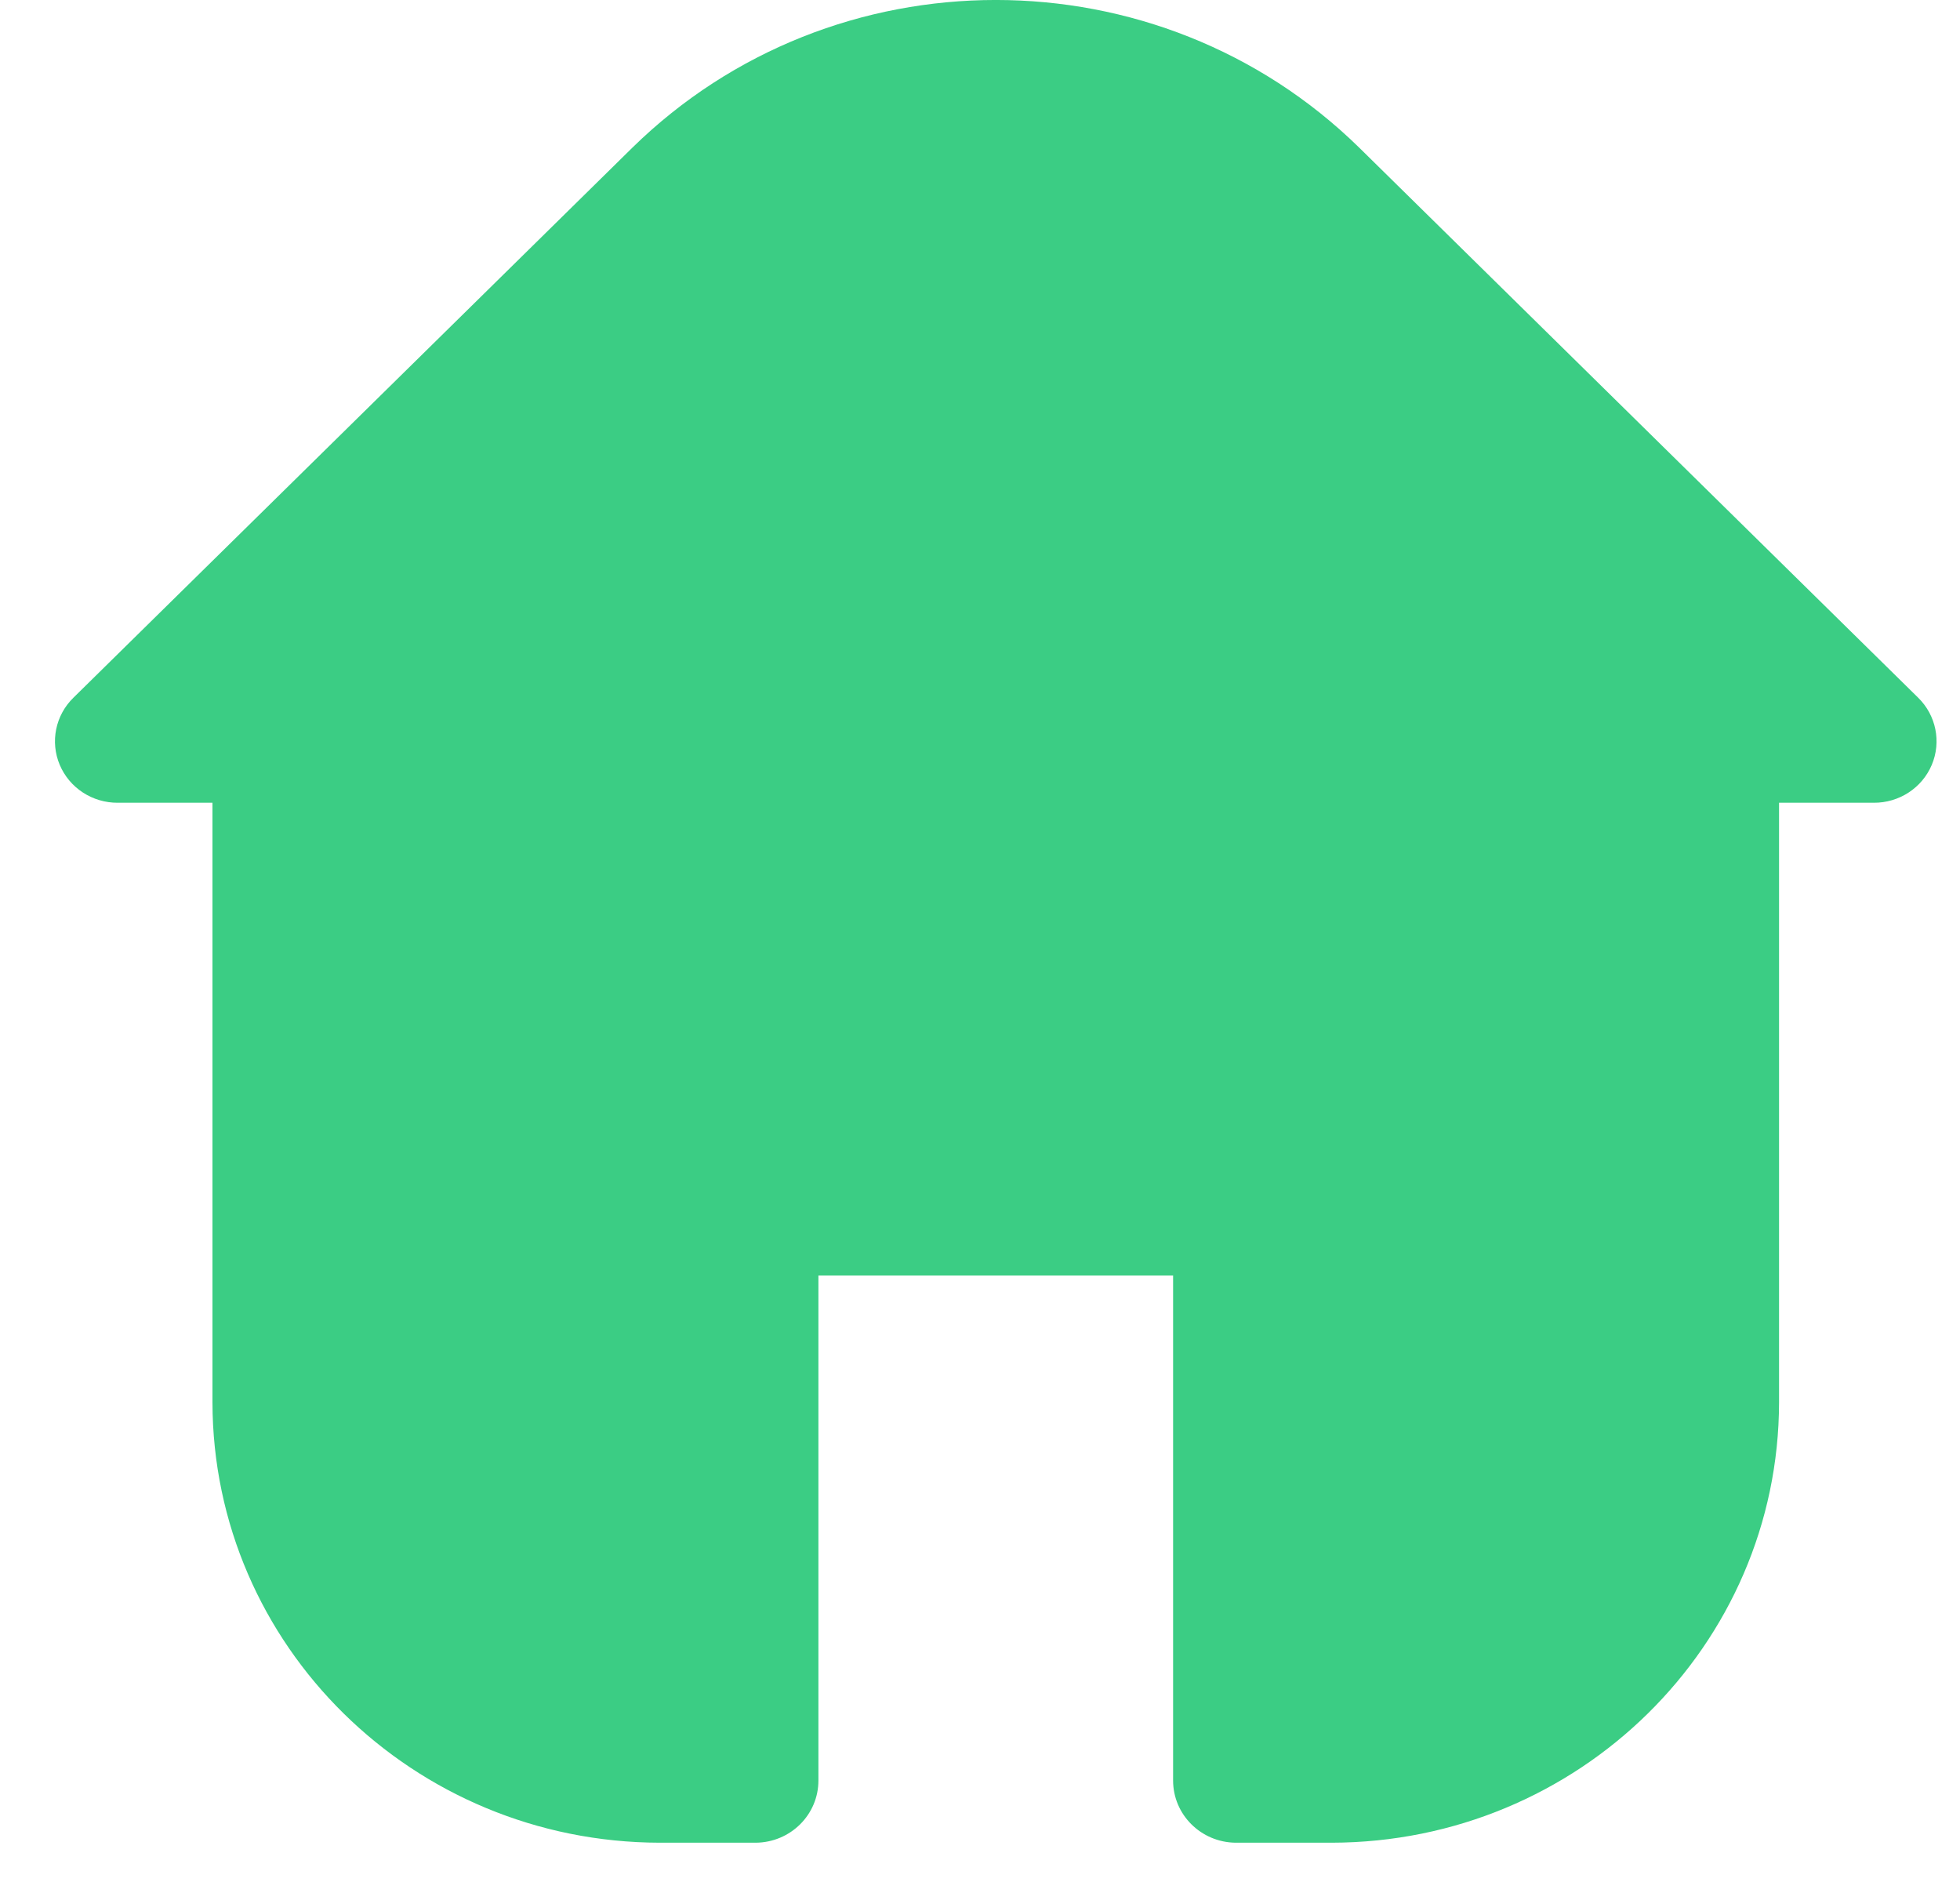
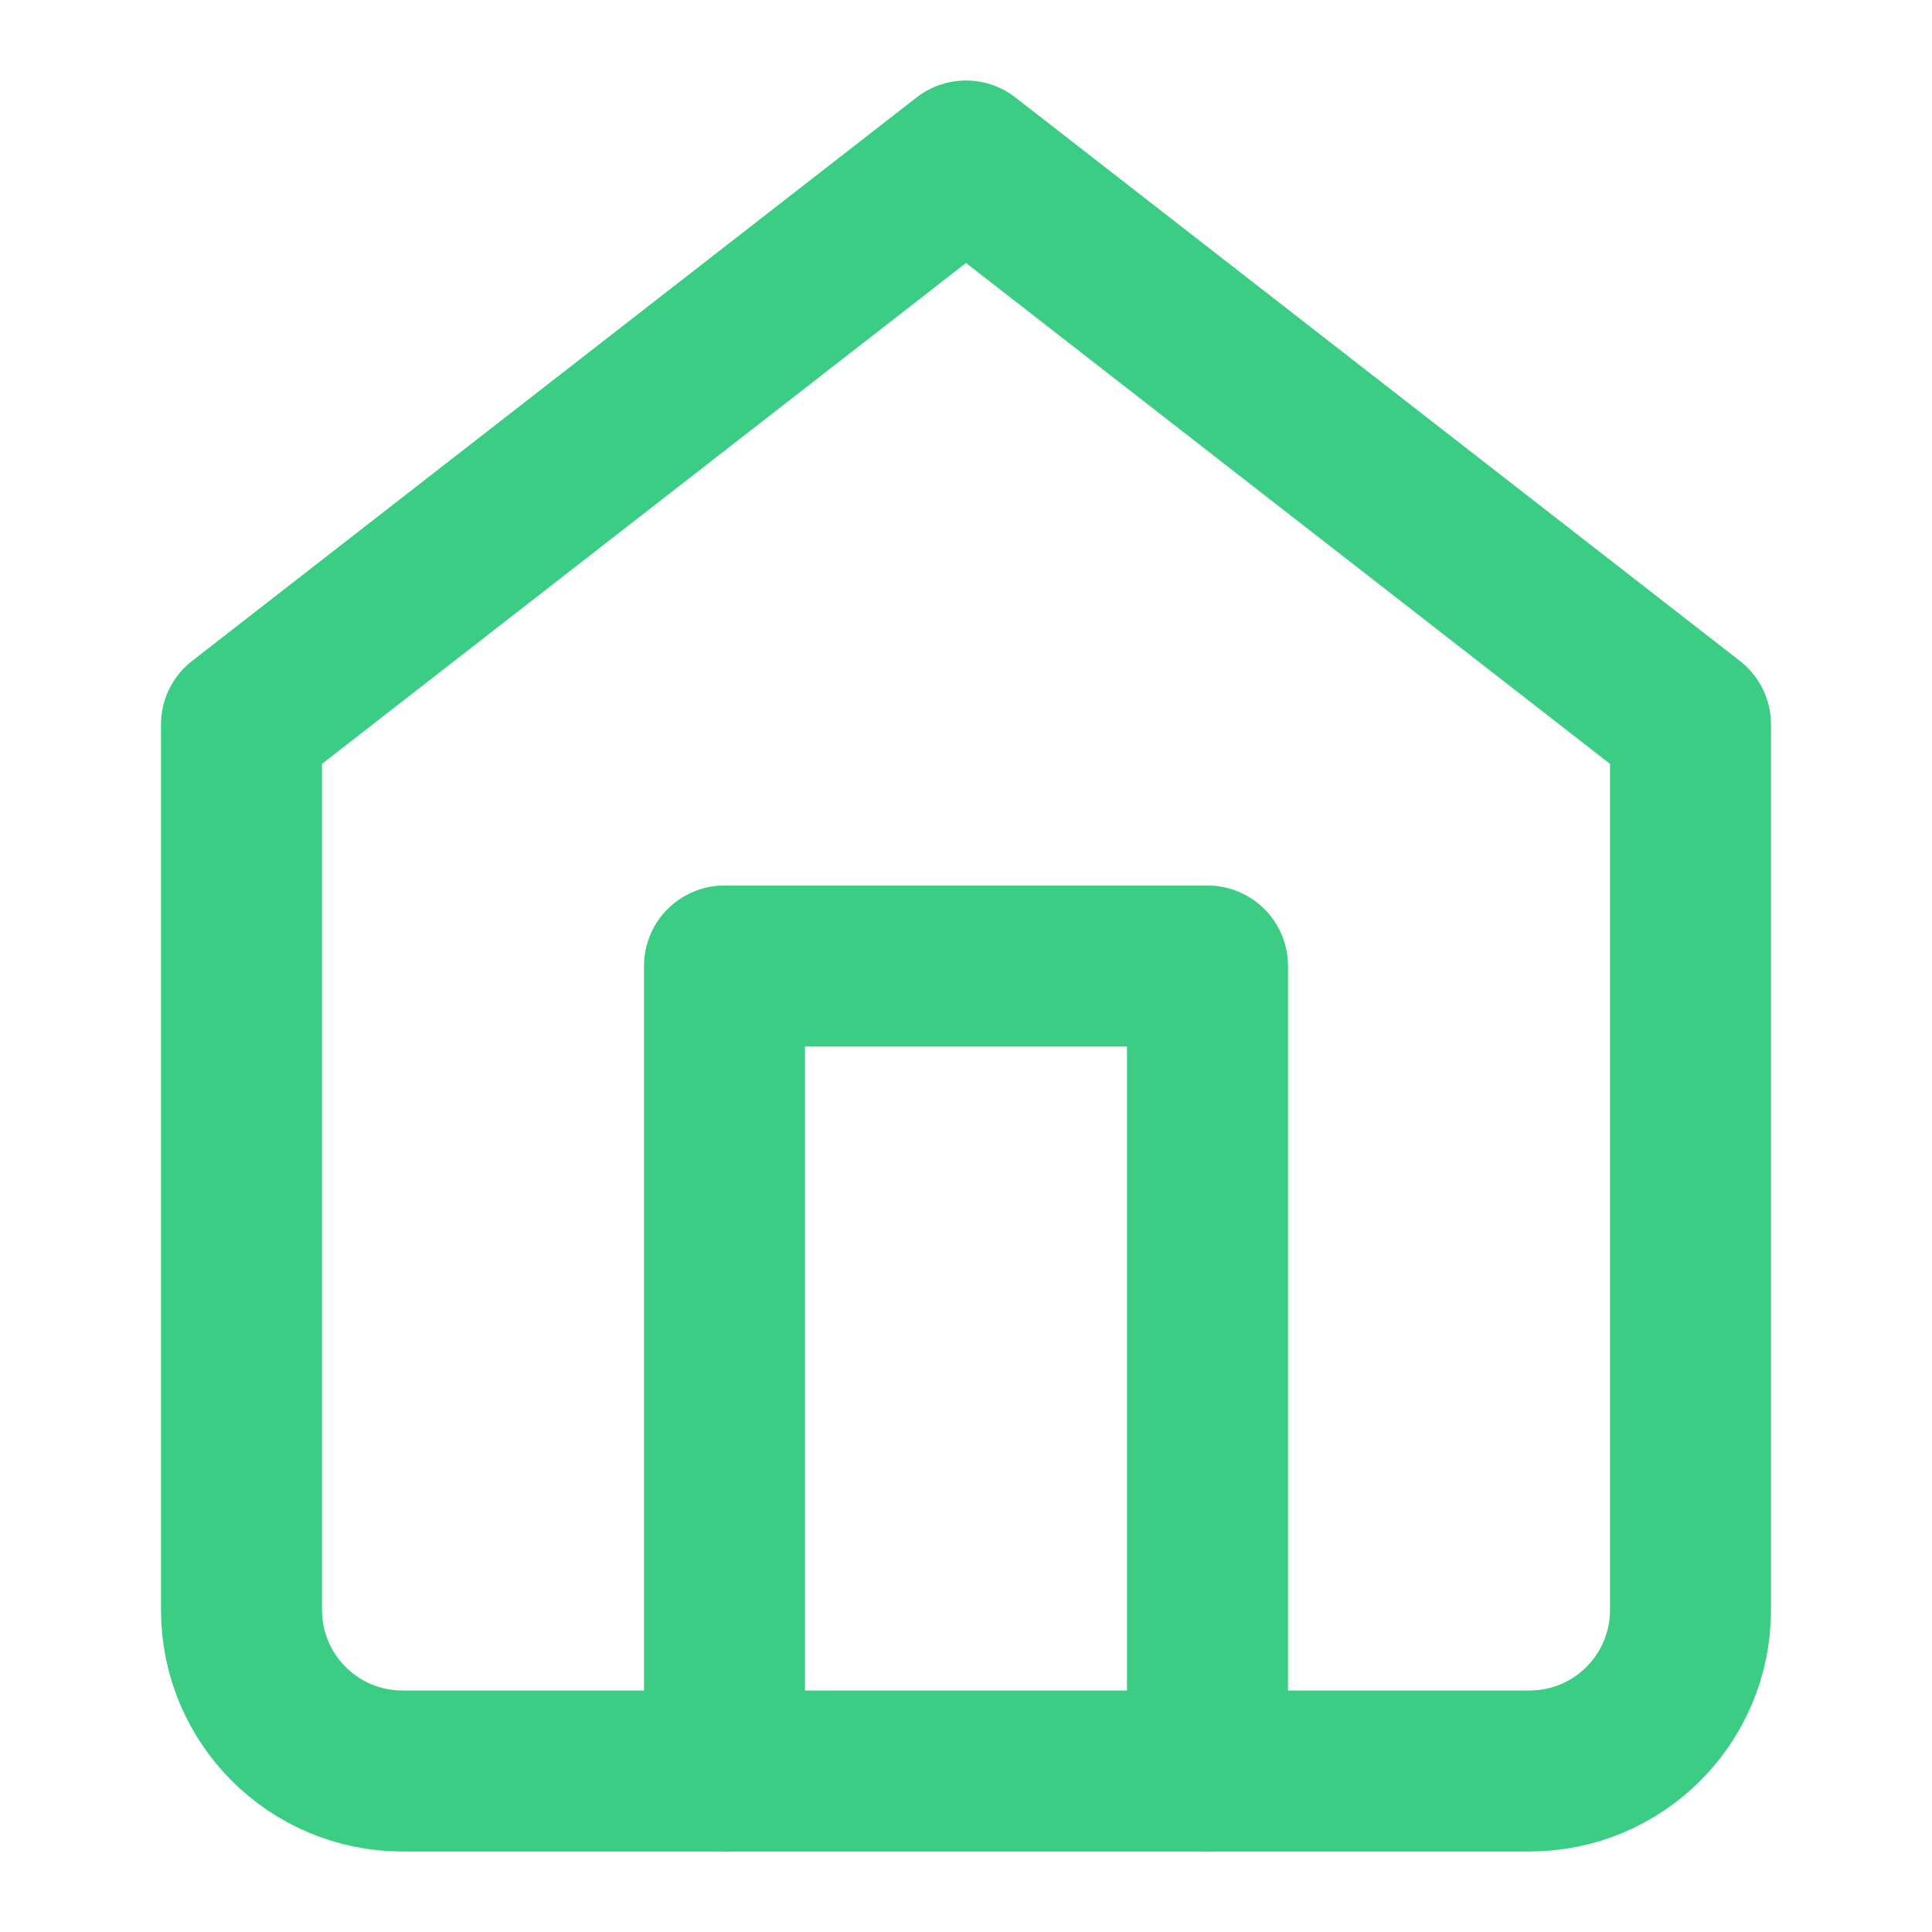
- <svg xmlns="http://www.w3.org/2000/svg" width="25" height="24" viewBox="0 0 25 24" fill="none">
-   <path d="M24.466 8.897L17.337 1.883C14.773 -0.628 10.63 -0.628 8.066 1.883L0.937 8.897C0.707 9.121 0.638 9.46 0.762 9.754C0.886 10.048 1.179 10.239 1.502 10.237H2.71V17.884C2.715 20.983 5.267 23.494 8.417 23.499H9.642C10.084 23.494 10.439 23.141 10.439 22.706V16.265H14.963V22.706C14.963 23.141 15.319 23.494 15.76 23.499H16.985C20.135 23.494 22.687 20.983 22.692 17.884V10.237H23.9C24.224 10.239 24.516 10.048 24.64 9.754C24.764 9.46 24.695 9.121 24.466 8.897Z" fill="#3BCD84" />
+ <svg xmlns="http://www.w3.org/2000/svg" width="24" height="24" viewBox="0 0 24 24" fill="none">
+   <path fill-rule="evenodd" clip-rule="evenodd" d="M3 9L12 2L21 9V20C21 21.105 20.105 22 19 22H5C3.896 22 3 21.105 3 20V9Z" stroke="#3BCD84" stroke-width="2" stroke-linecap="round" stroke-linejoin="round" />
+   <path d="M9 22V12H15V22" stroke="#3BCD84" stroke-width="2" stroke-linecap="round" stroke-linejoin="round" />
</svg>
